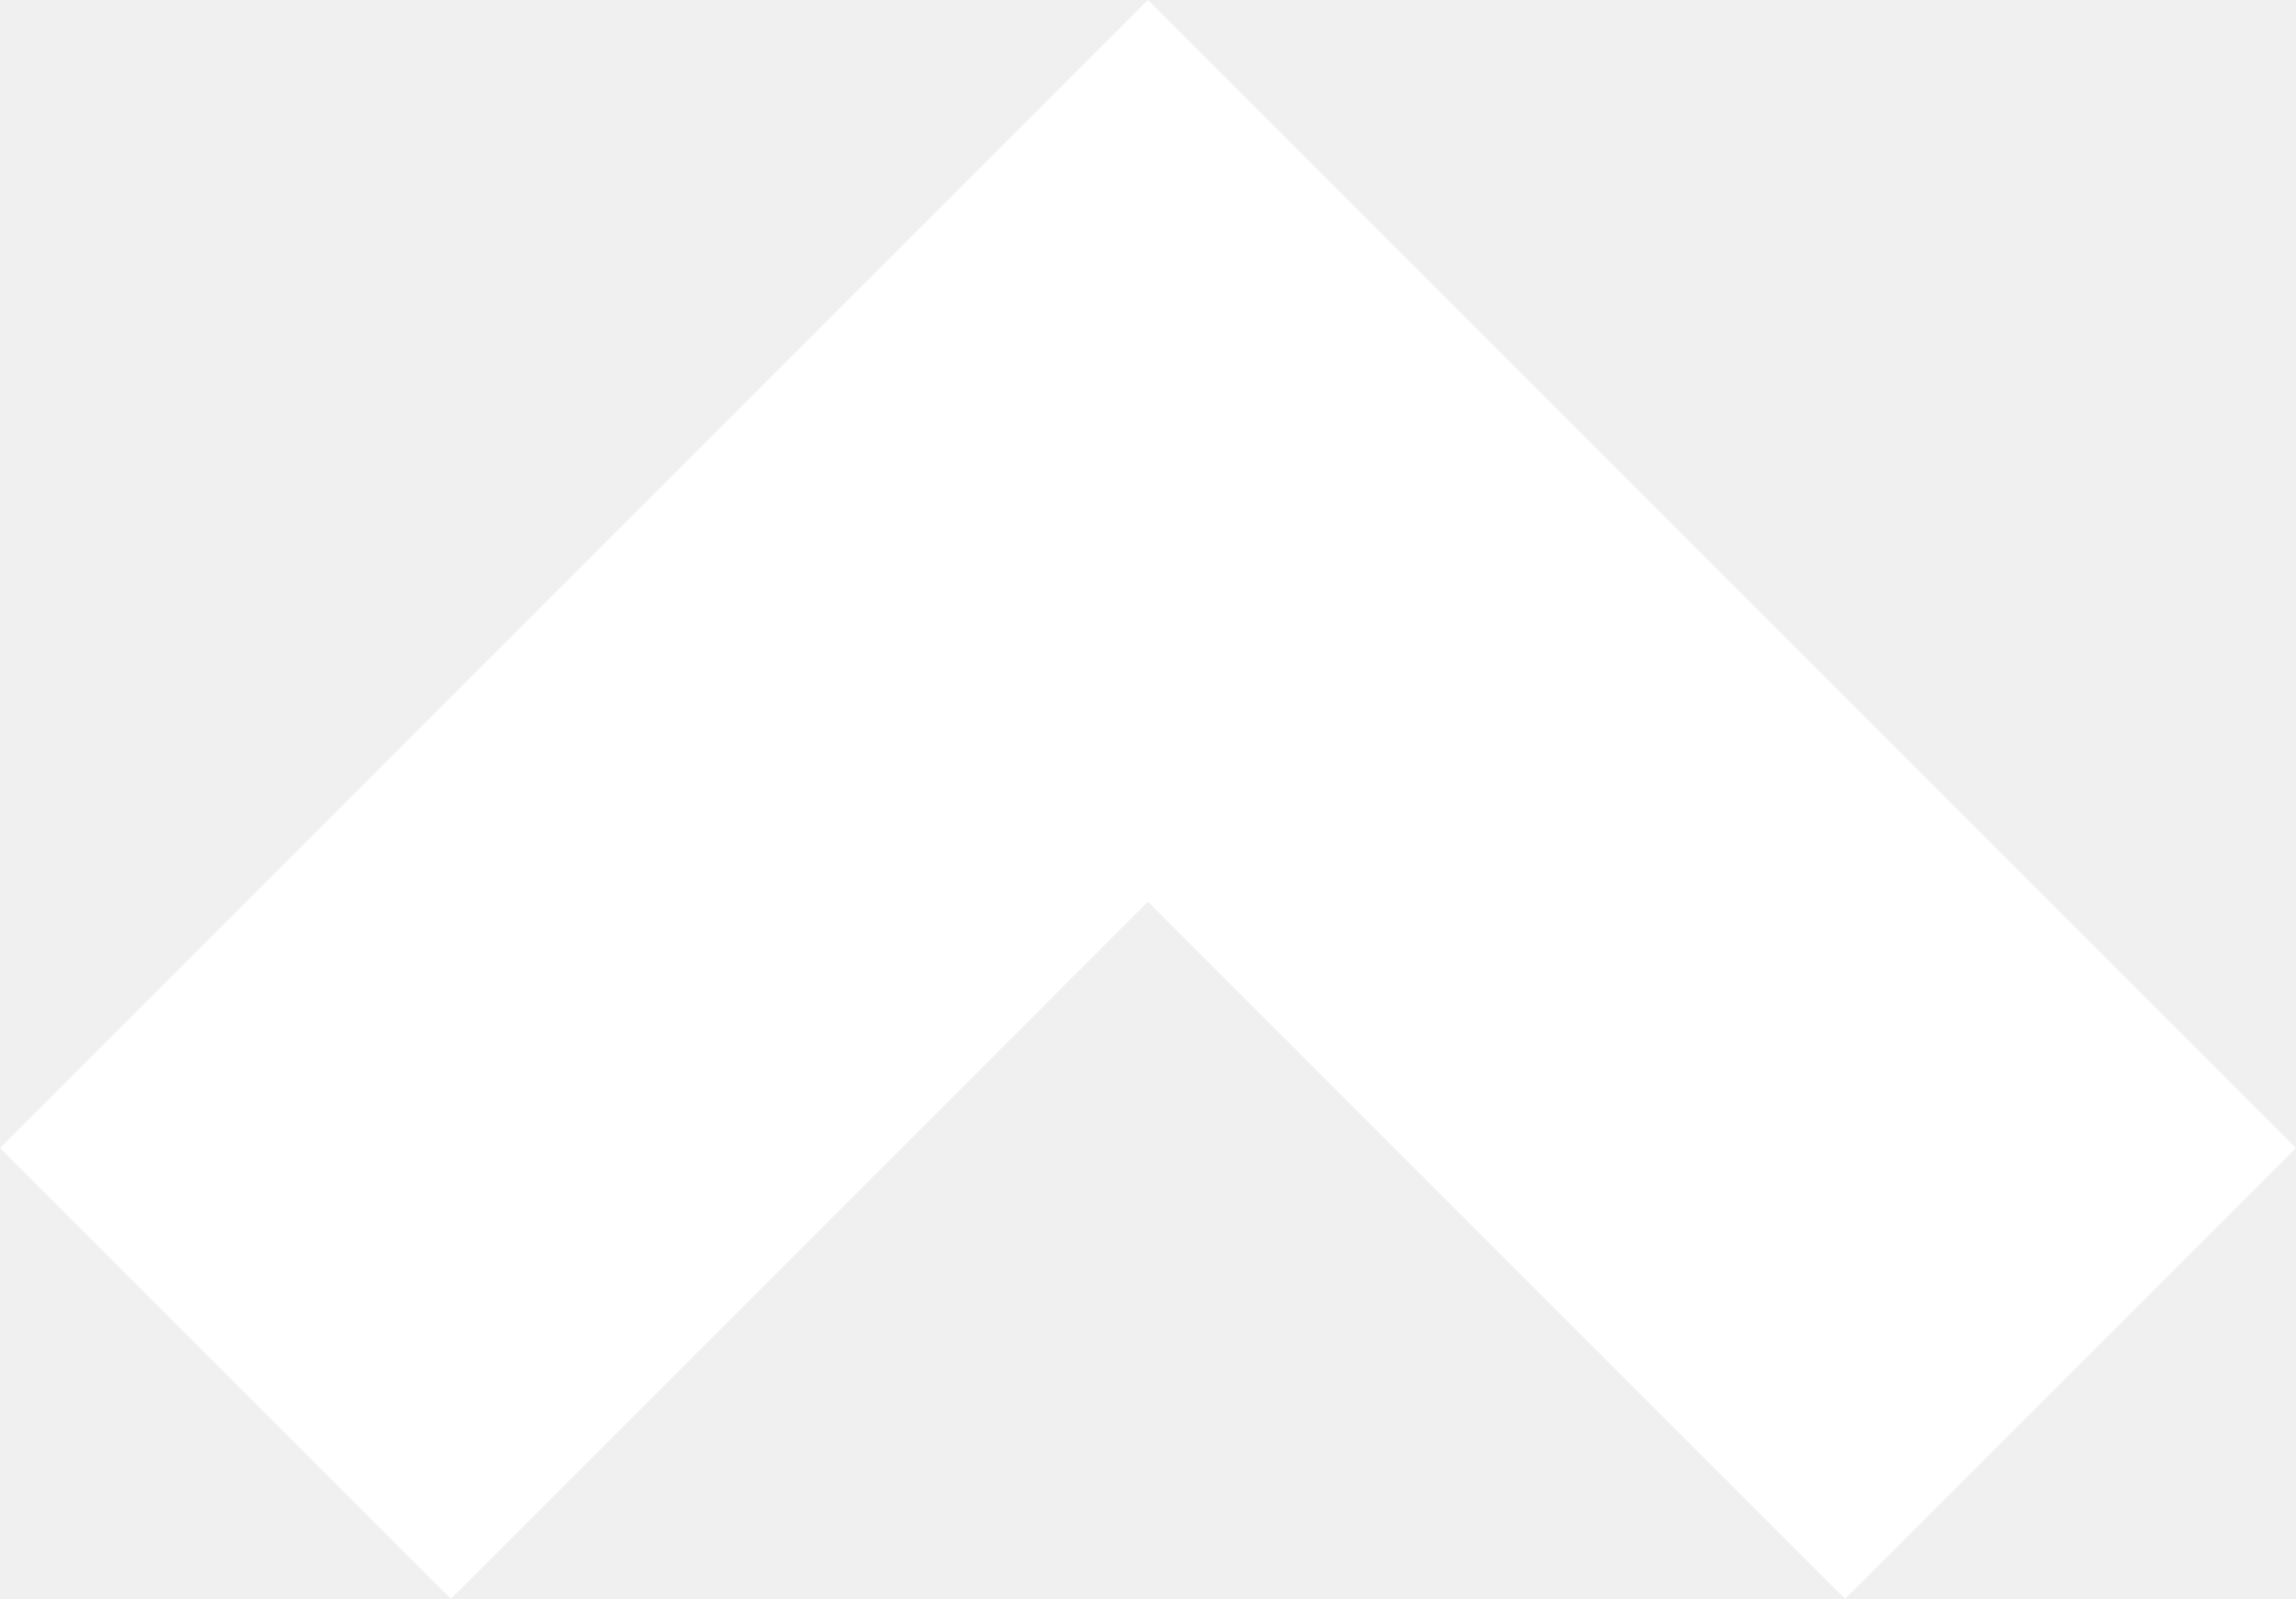
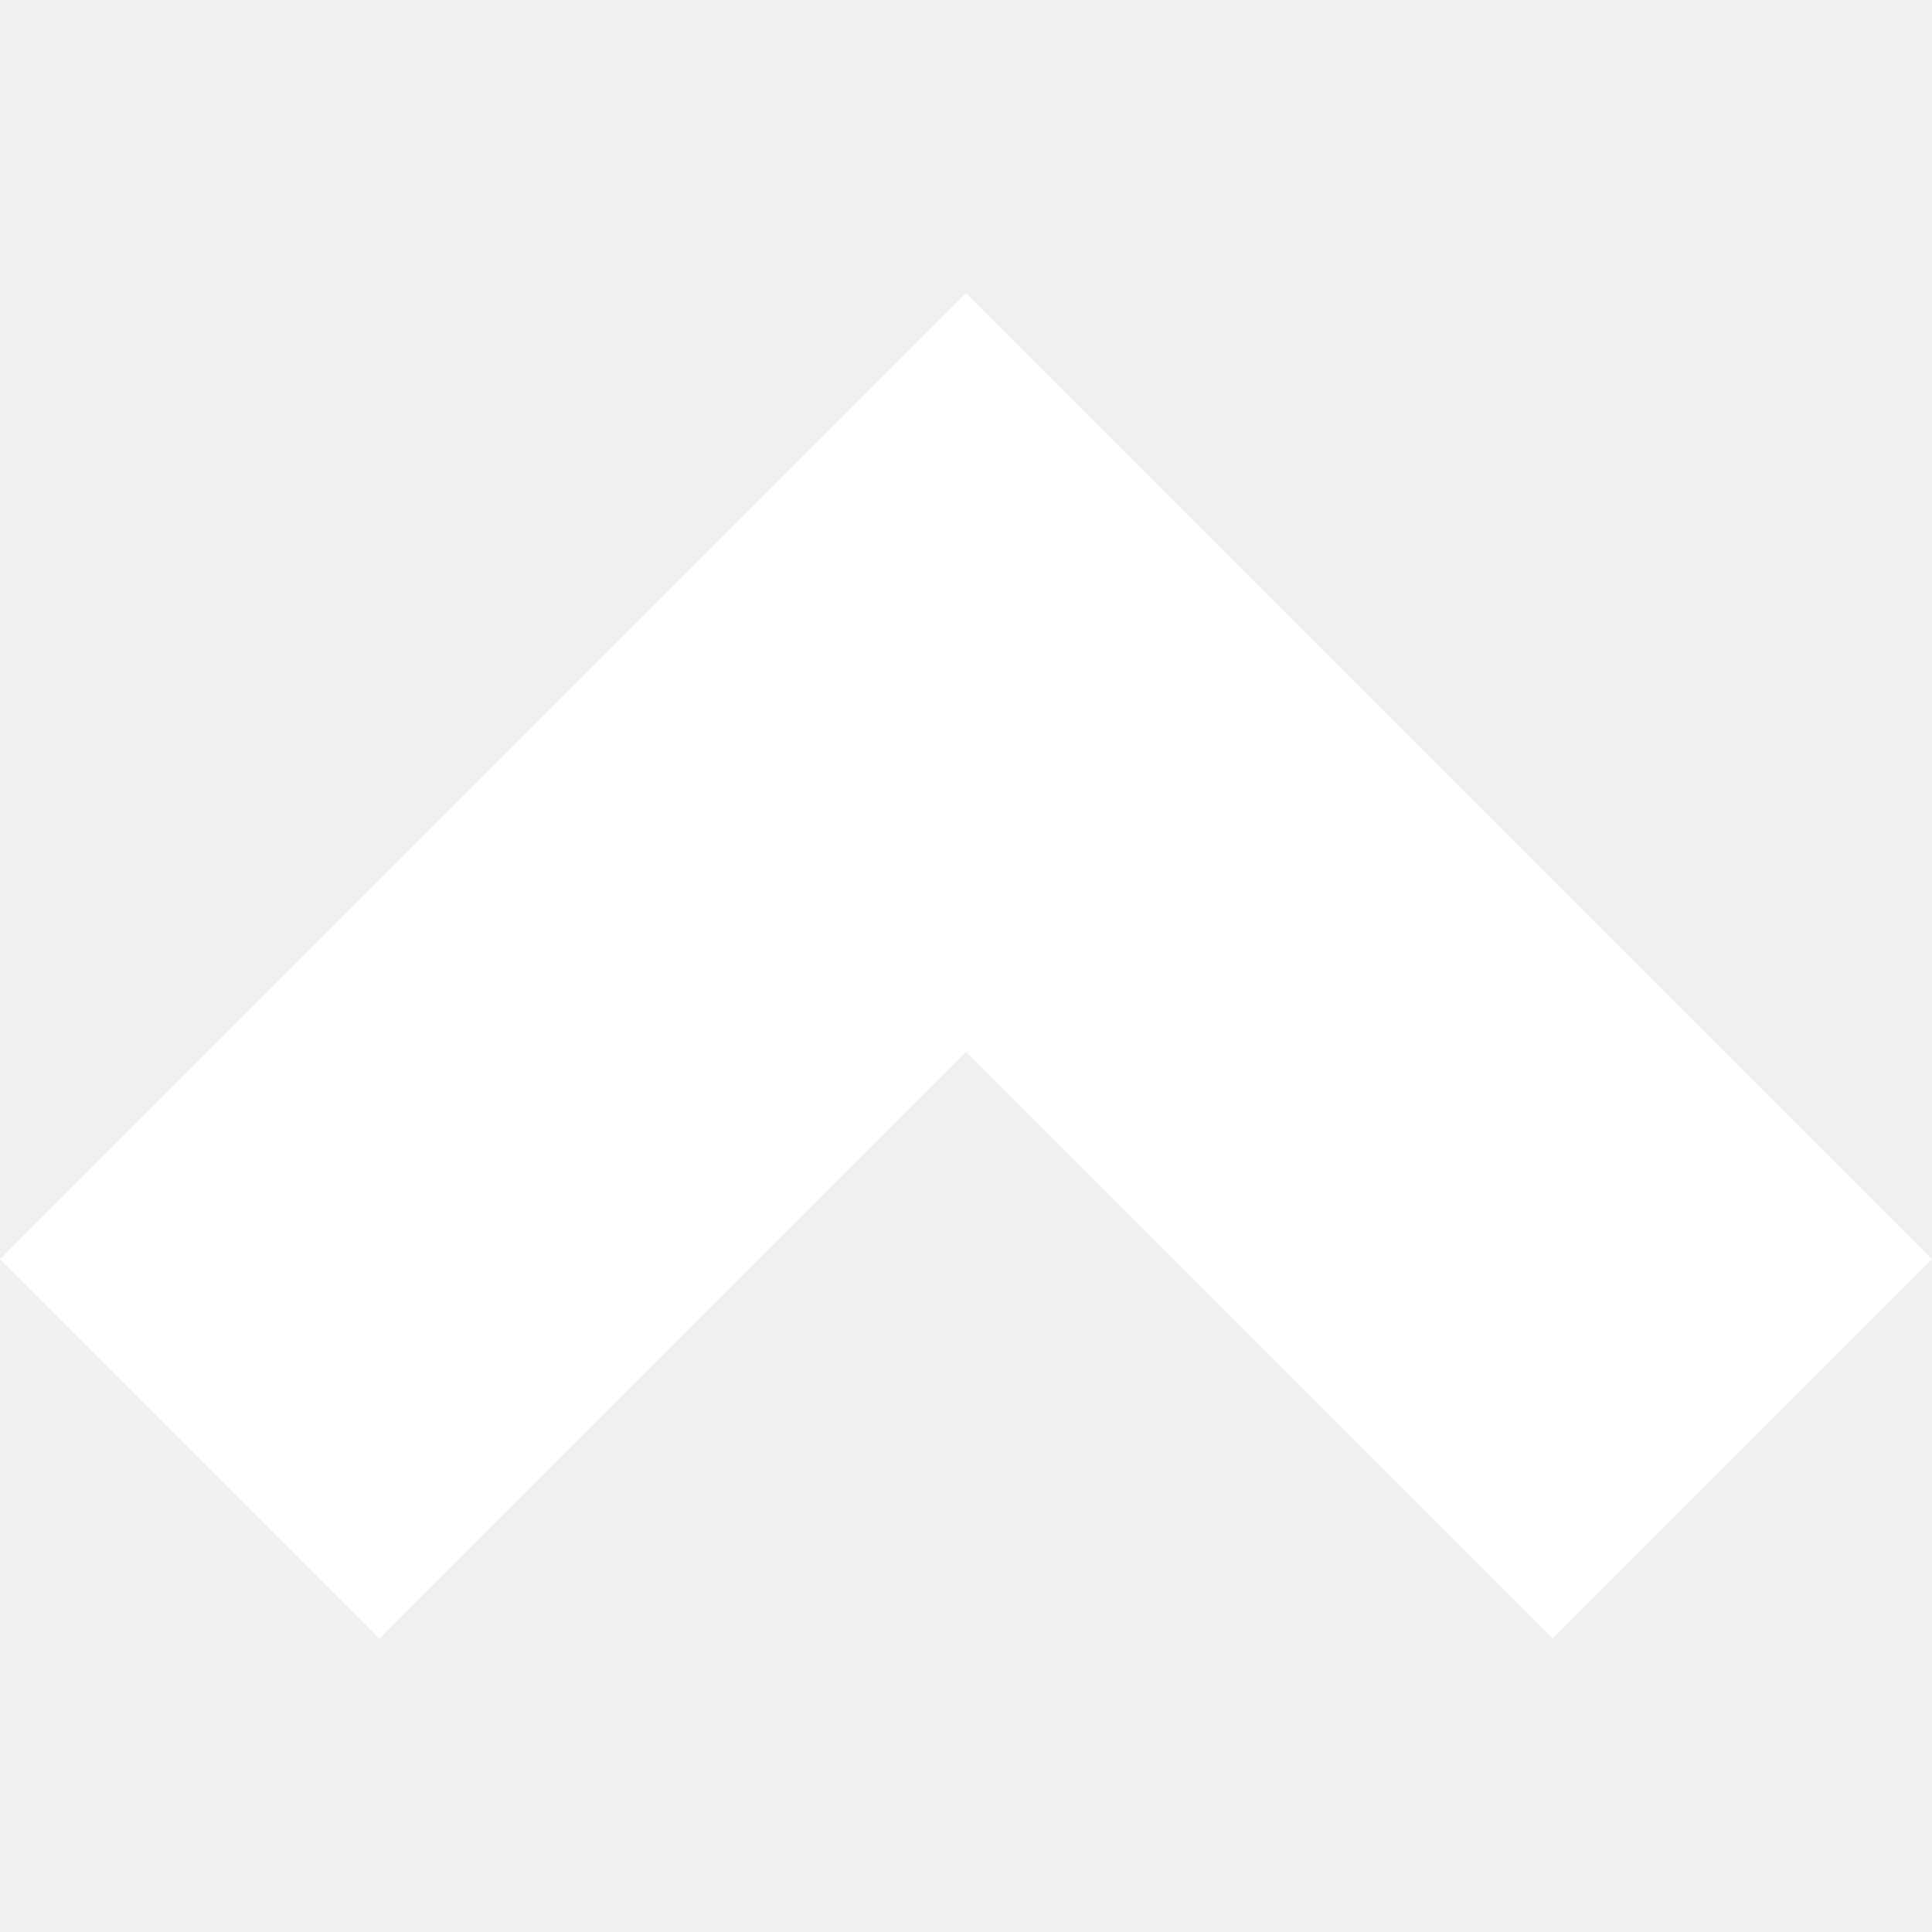
- <svg xmlns="http://www.w3.org/2000/svg" width="32.411" height="22.57" viewBox="0 0 32.411 22.57">
+ <svg xmlns="http://www.w3.org/2000/svg" width="54" height="54" viewBox="0 0 32.411 22.57">
  <path id="Caminho_187586" data-name="Caminho 187586" d="M2317.333,1900.266l13.024,13.024,13.023-13.024" transform="translate(2346.562 1919.653) rotate(180)" fill="none" stroke="#fff" stroke-width="9" />
</svg>
